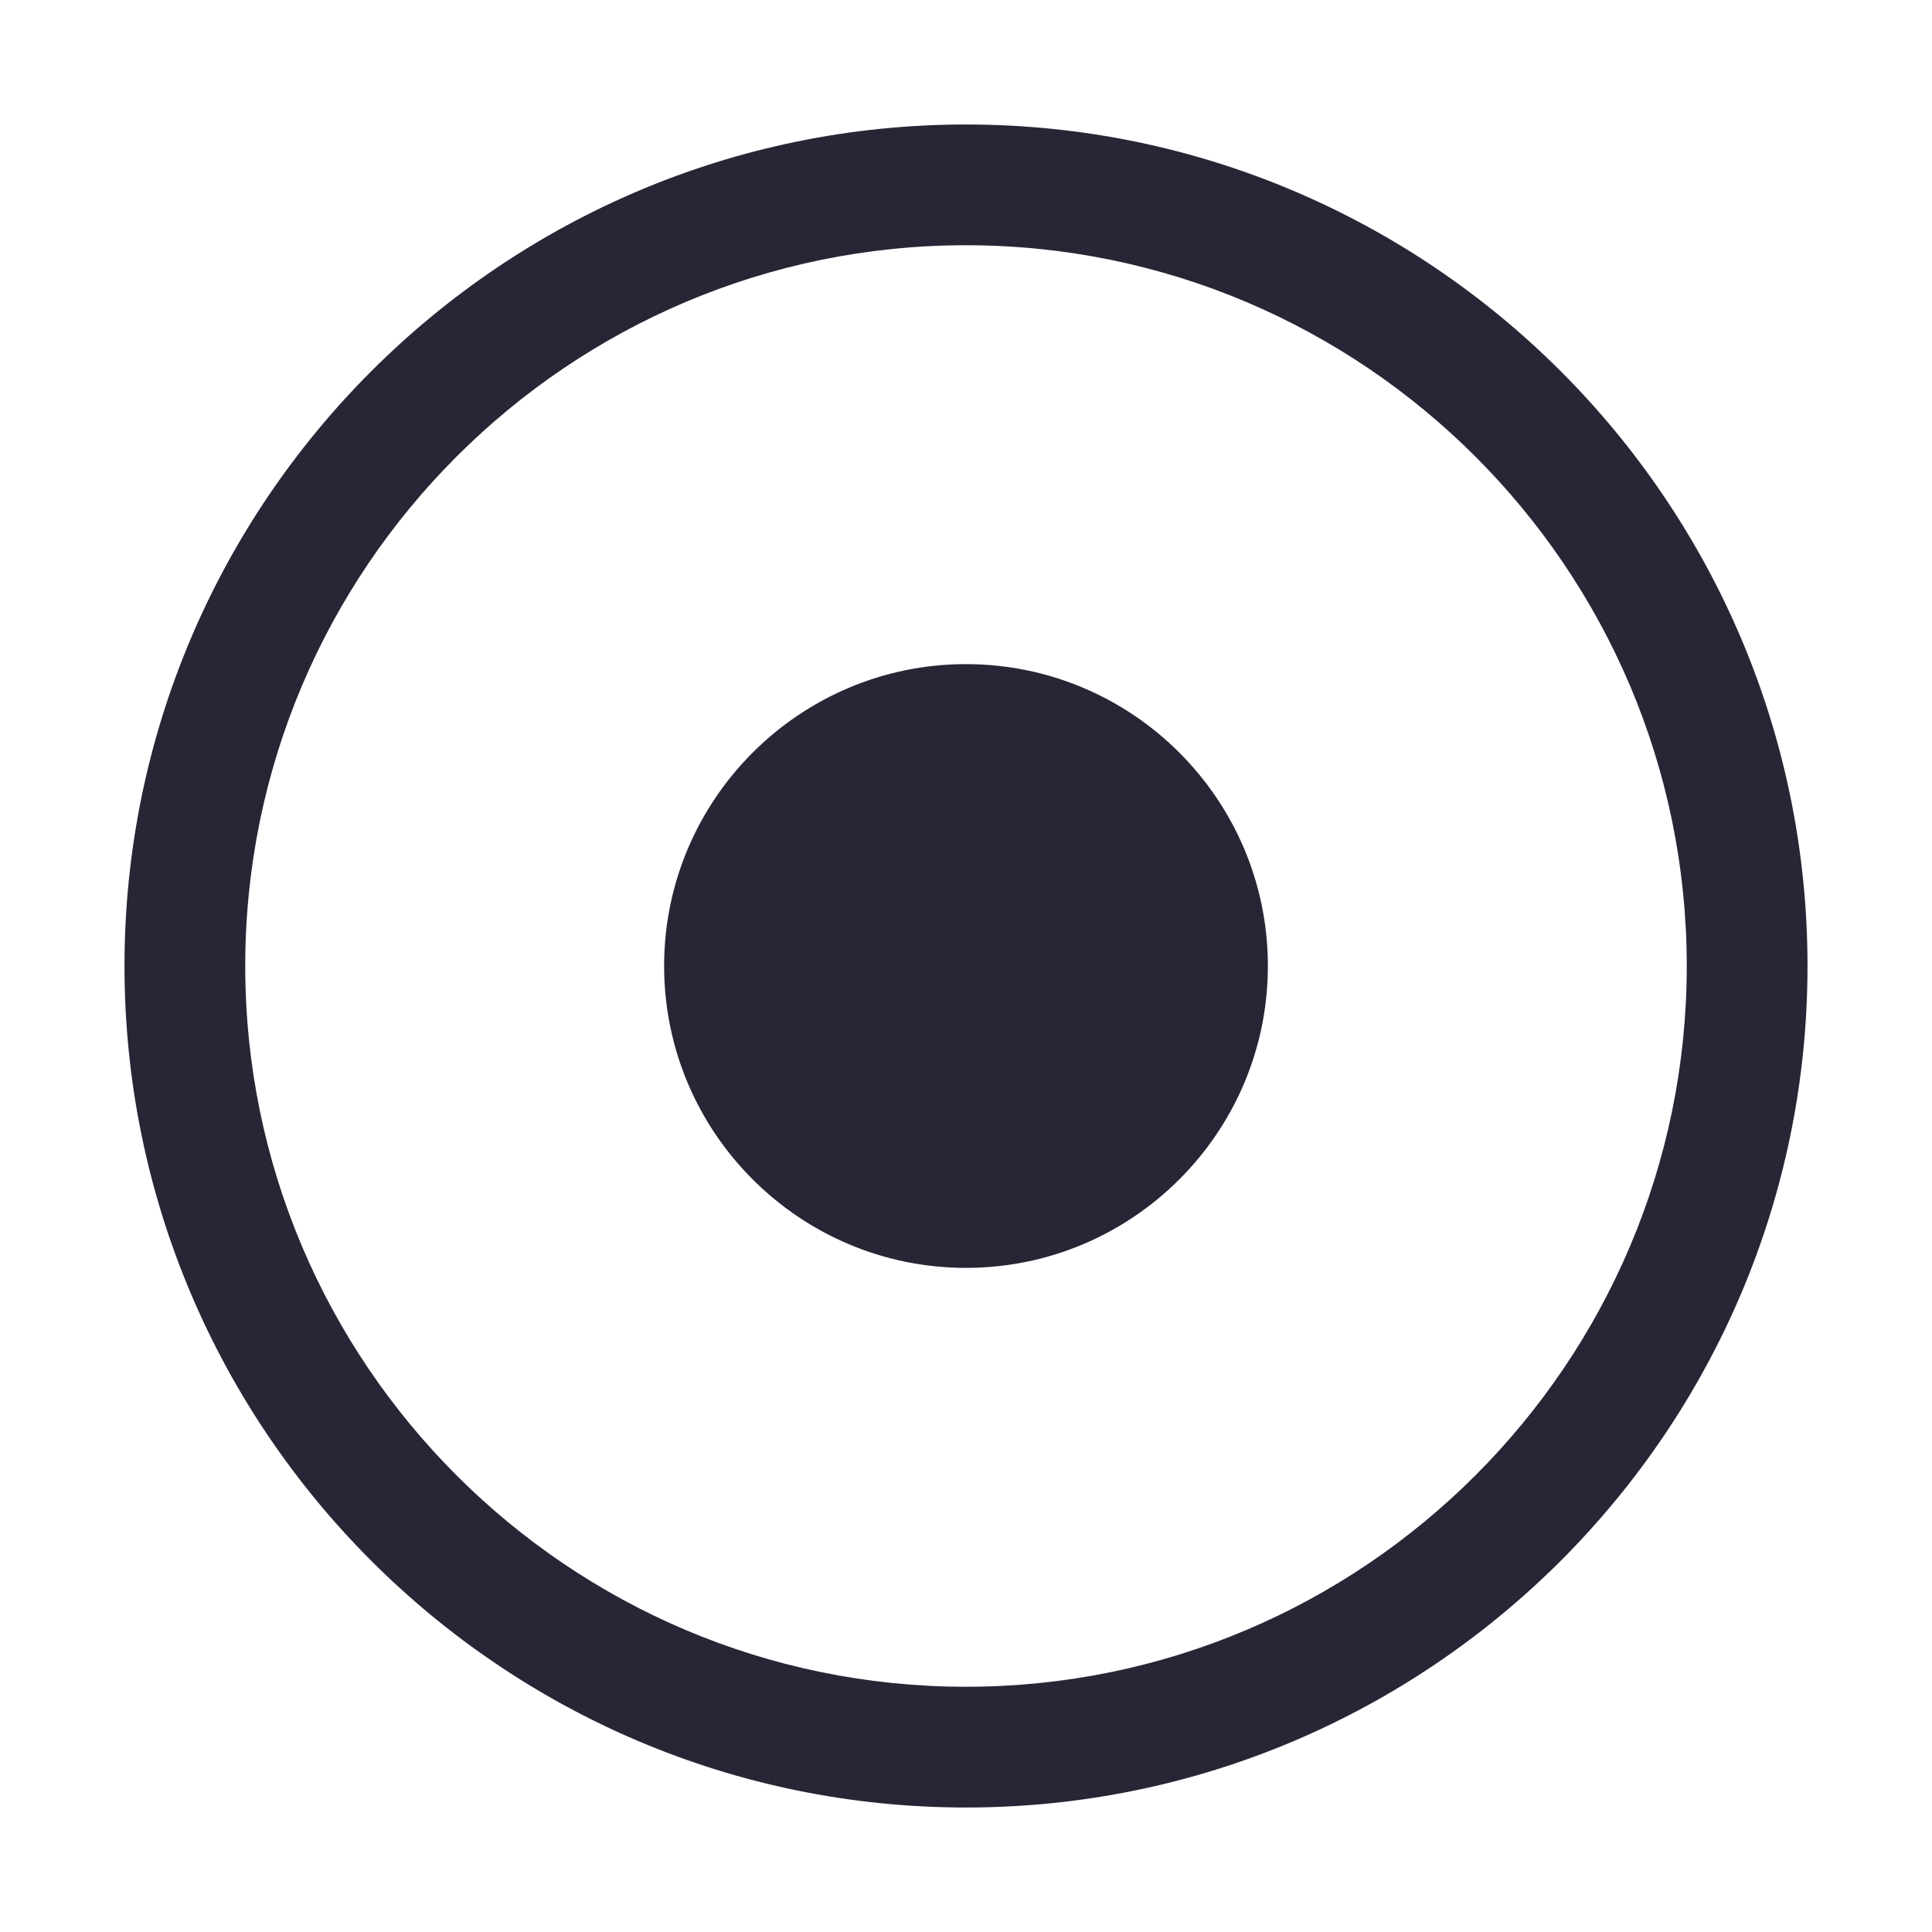
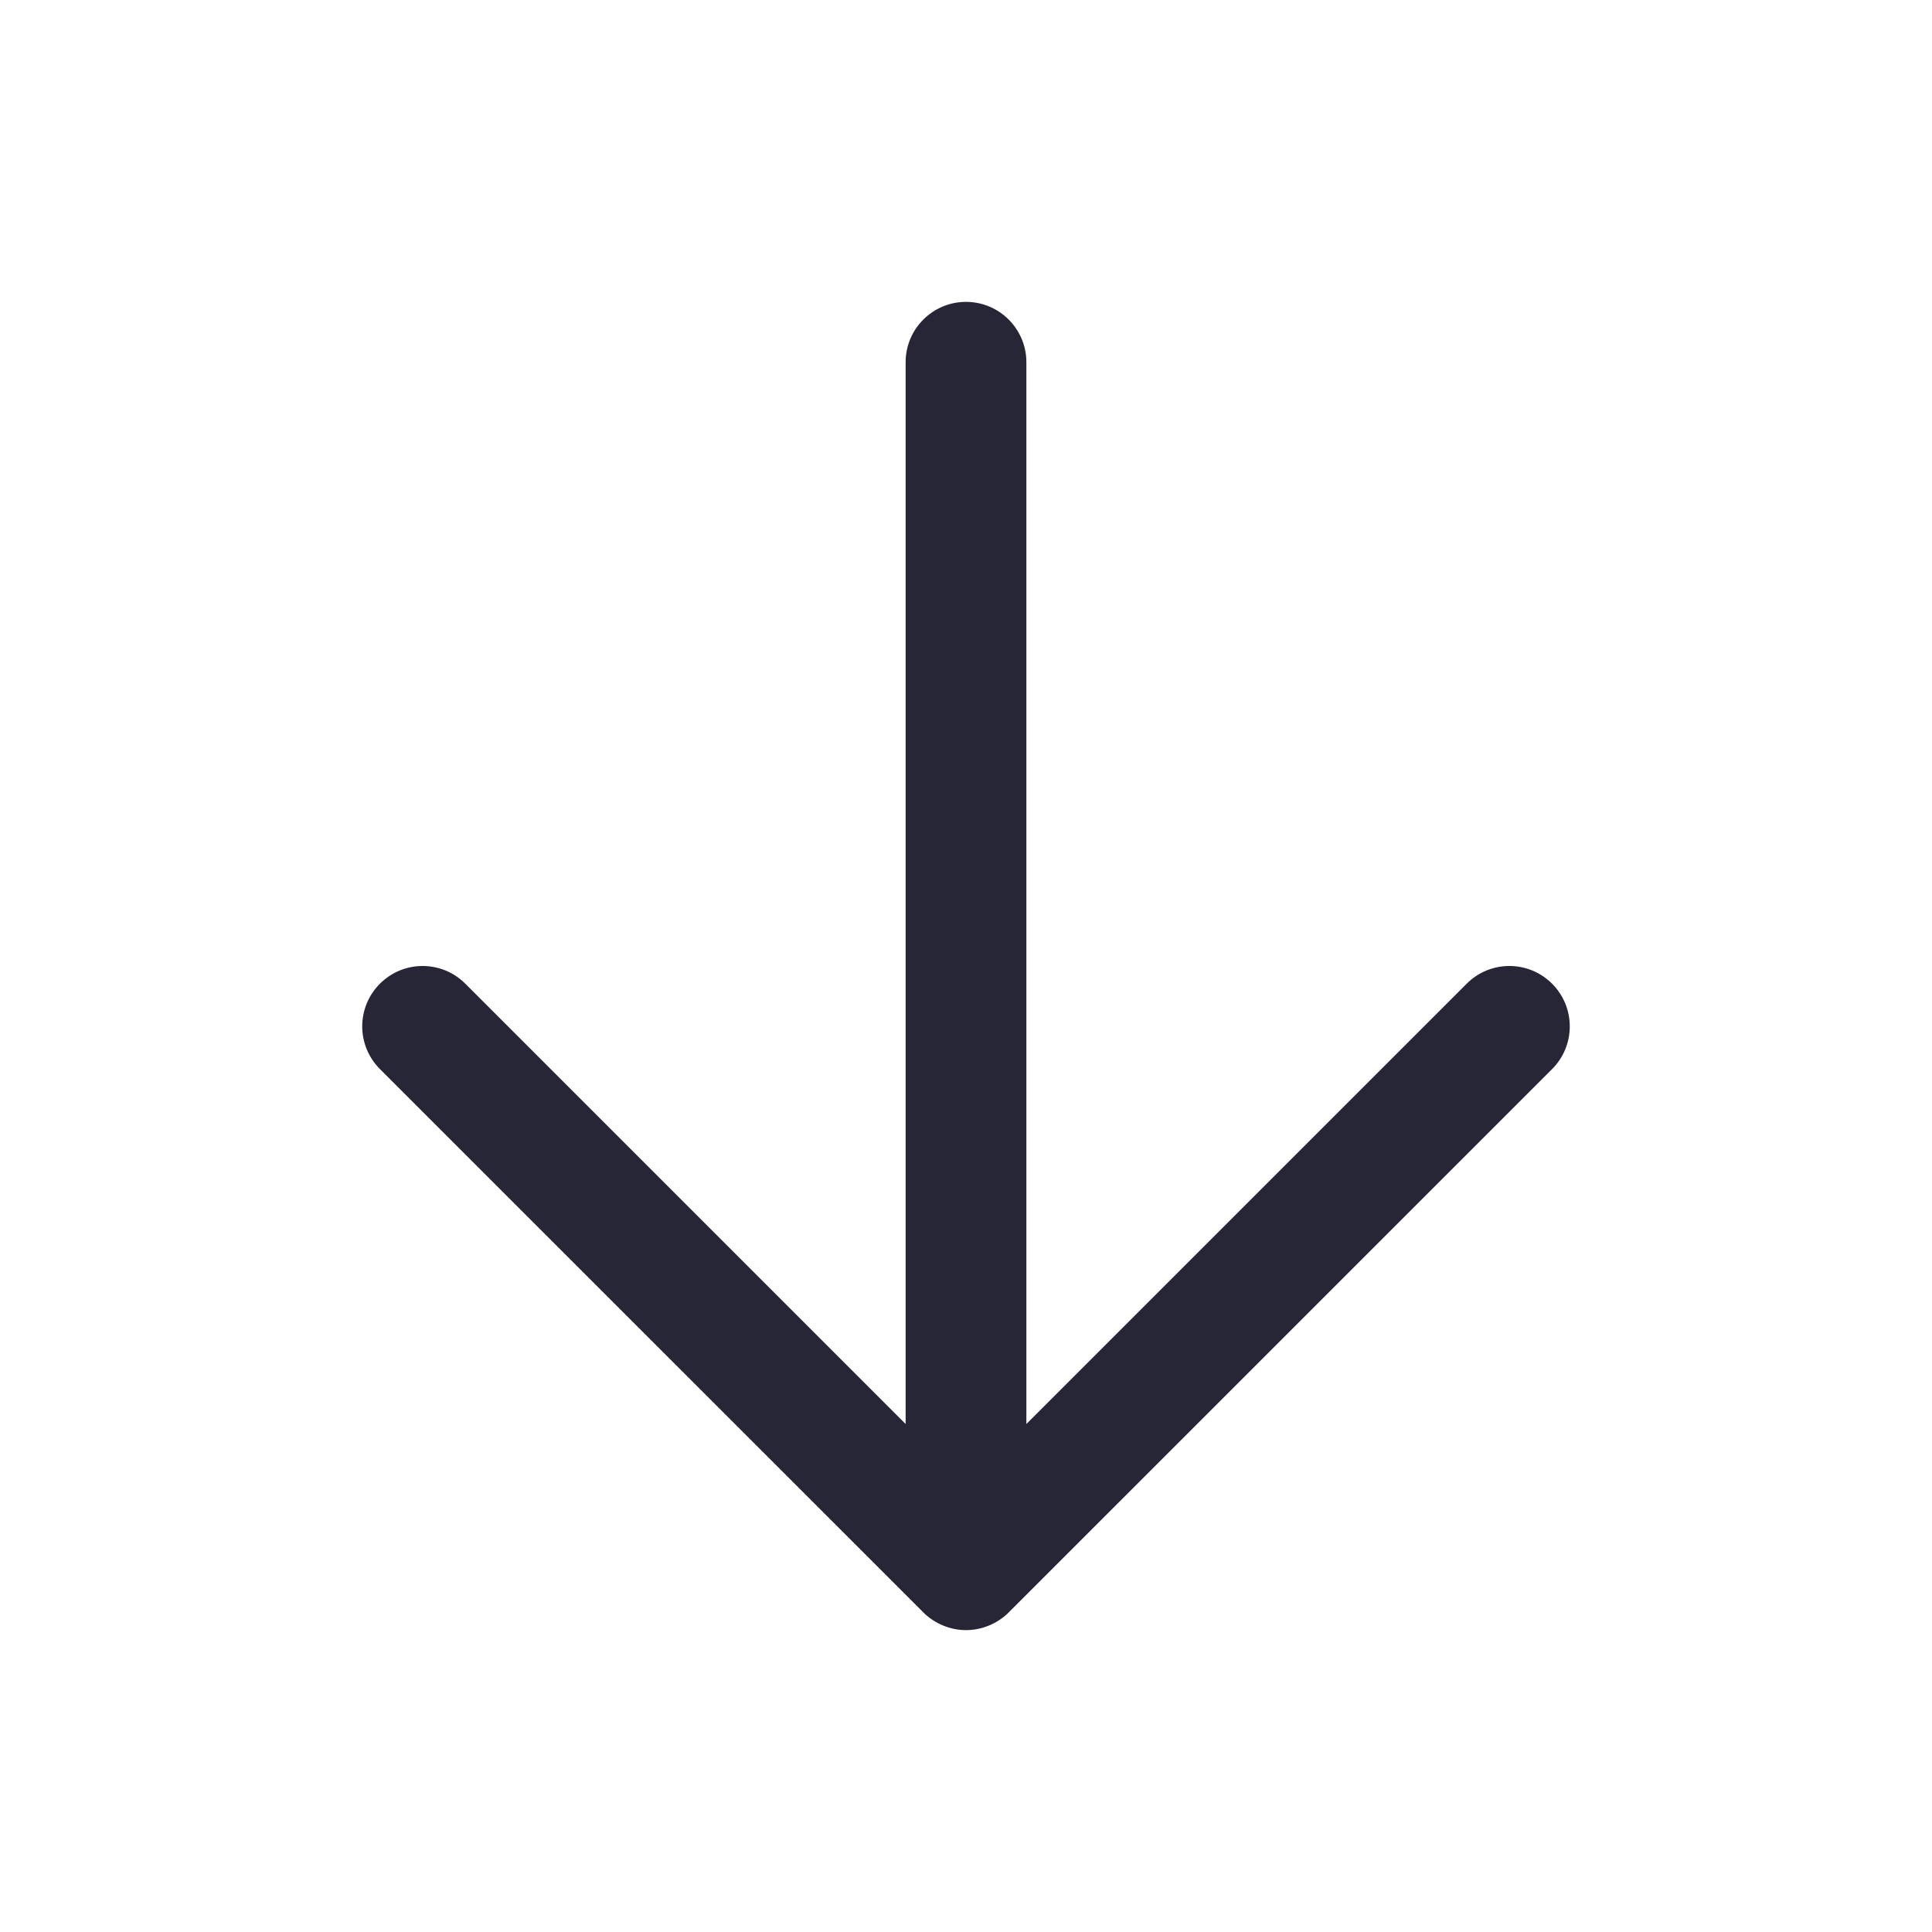
<svg xmlns="http://www.w3.org/2000/svg" version="1.1" width="200" height="200" viewBox="0 0 200 200">
  <defs>
    <style type="text/css">
@font-face {
  font-family: "ifont";
  src: url("//at.alicdn.com/t/font_1442373896_4754455.eot?#iefix") format("embedded-opentype"), url("//at.alicdn.com/t/font_1442373896_4754455.woff") format("woff"), url("//at.alicdn.com/t/font_1442373896_4754455.ttf") format("truetype"), url("//at.alicdn.com/t/font_1442373896_4754455.svg#ifont") format("svg");
}

</style>
  </defs>
  <g class="transform-group">
    <g transform="scale(0.1953125, 0.1953125)">
-       <path d="M512 65.983c-245.92 0-446.017 200.095-446.017 446.017 0 245.952 200.064 446.017 446.017 446.017S958.017 757.952 958.017 512C958.017 266.08 757.952 65.983 512 65.983zM512 894.017c-210.656 0-382.017-171.392-382.017-382.017 0-210.656 171.359-382.017 382.017-382.017 210.625 0 382.017 171.359 382.017 382.017C894.017 722.625 722.625 894.017 512 894.017zM512 352.001c-88.224 0-160.001 71.775-160.001 159.999s71.775 160.001 160.001 160.001 160.001-71.775 160.001-160.001S600.224 352.001 512 352.001z" fill="#272636" />
+       <path d="M822.625 521.377c-12.513-12.513-32.735-12.513-45.248 0L544.001 754.753 544.001 192c0-17.665-14.336-32.001-32.001-32.001s-32.001 14.336-32.001 32.001l0 562.753L246.623 521.377c-12.513-12.513-32.735-12.513-45.248 0s-12.513 32.735 0 45.248l288.001 287.968c2.943 2.976 6.495 5.312 10.431 6.944 3.872 1.632 8.032 2.463 12.193 2.463 4.159 0 8.321-0.833 12.224-2.463 3.936-1.632 7.455-3.968 10.431-6.944l288.001-287.968C835.136 554.112 835.136 533.888 822.625 521.377z" fill="#272636" />
    </g>
  </g>
</svg>
